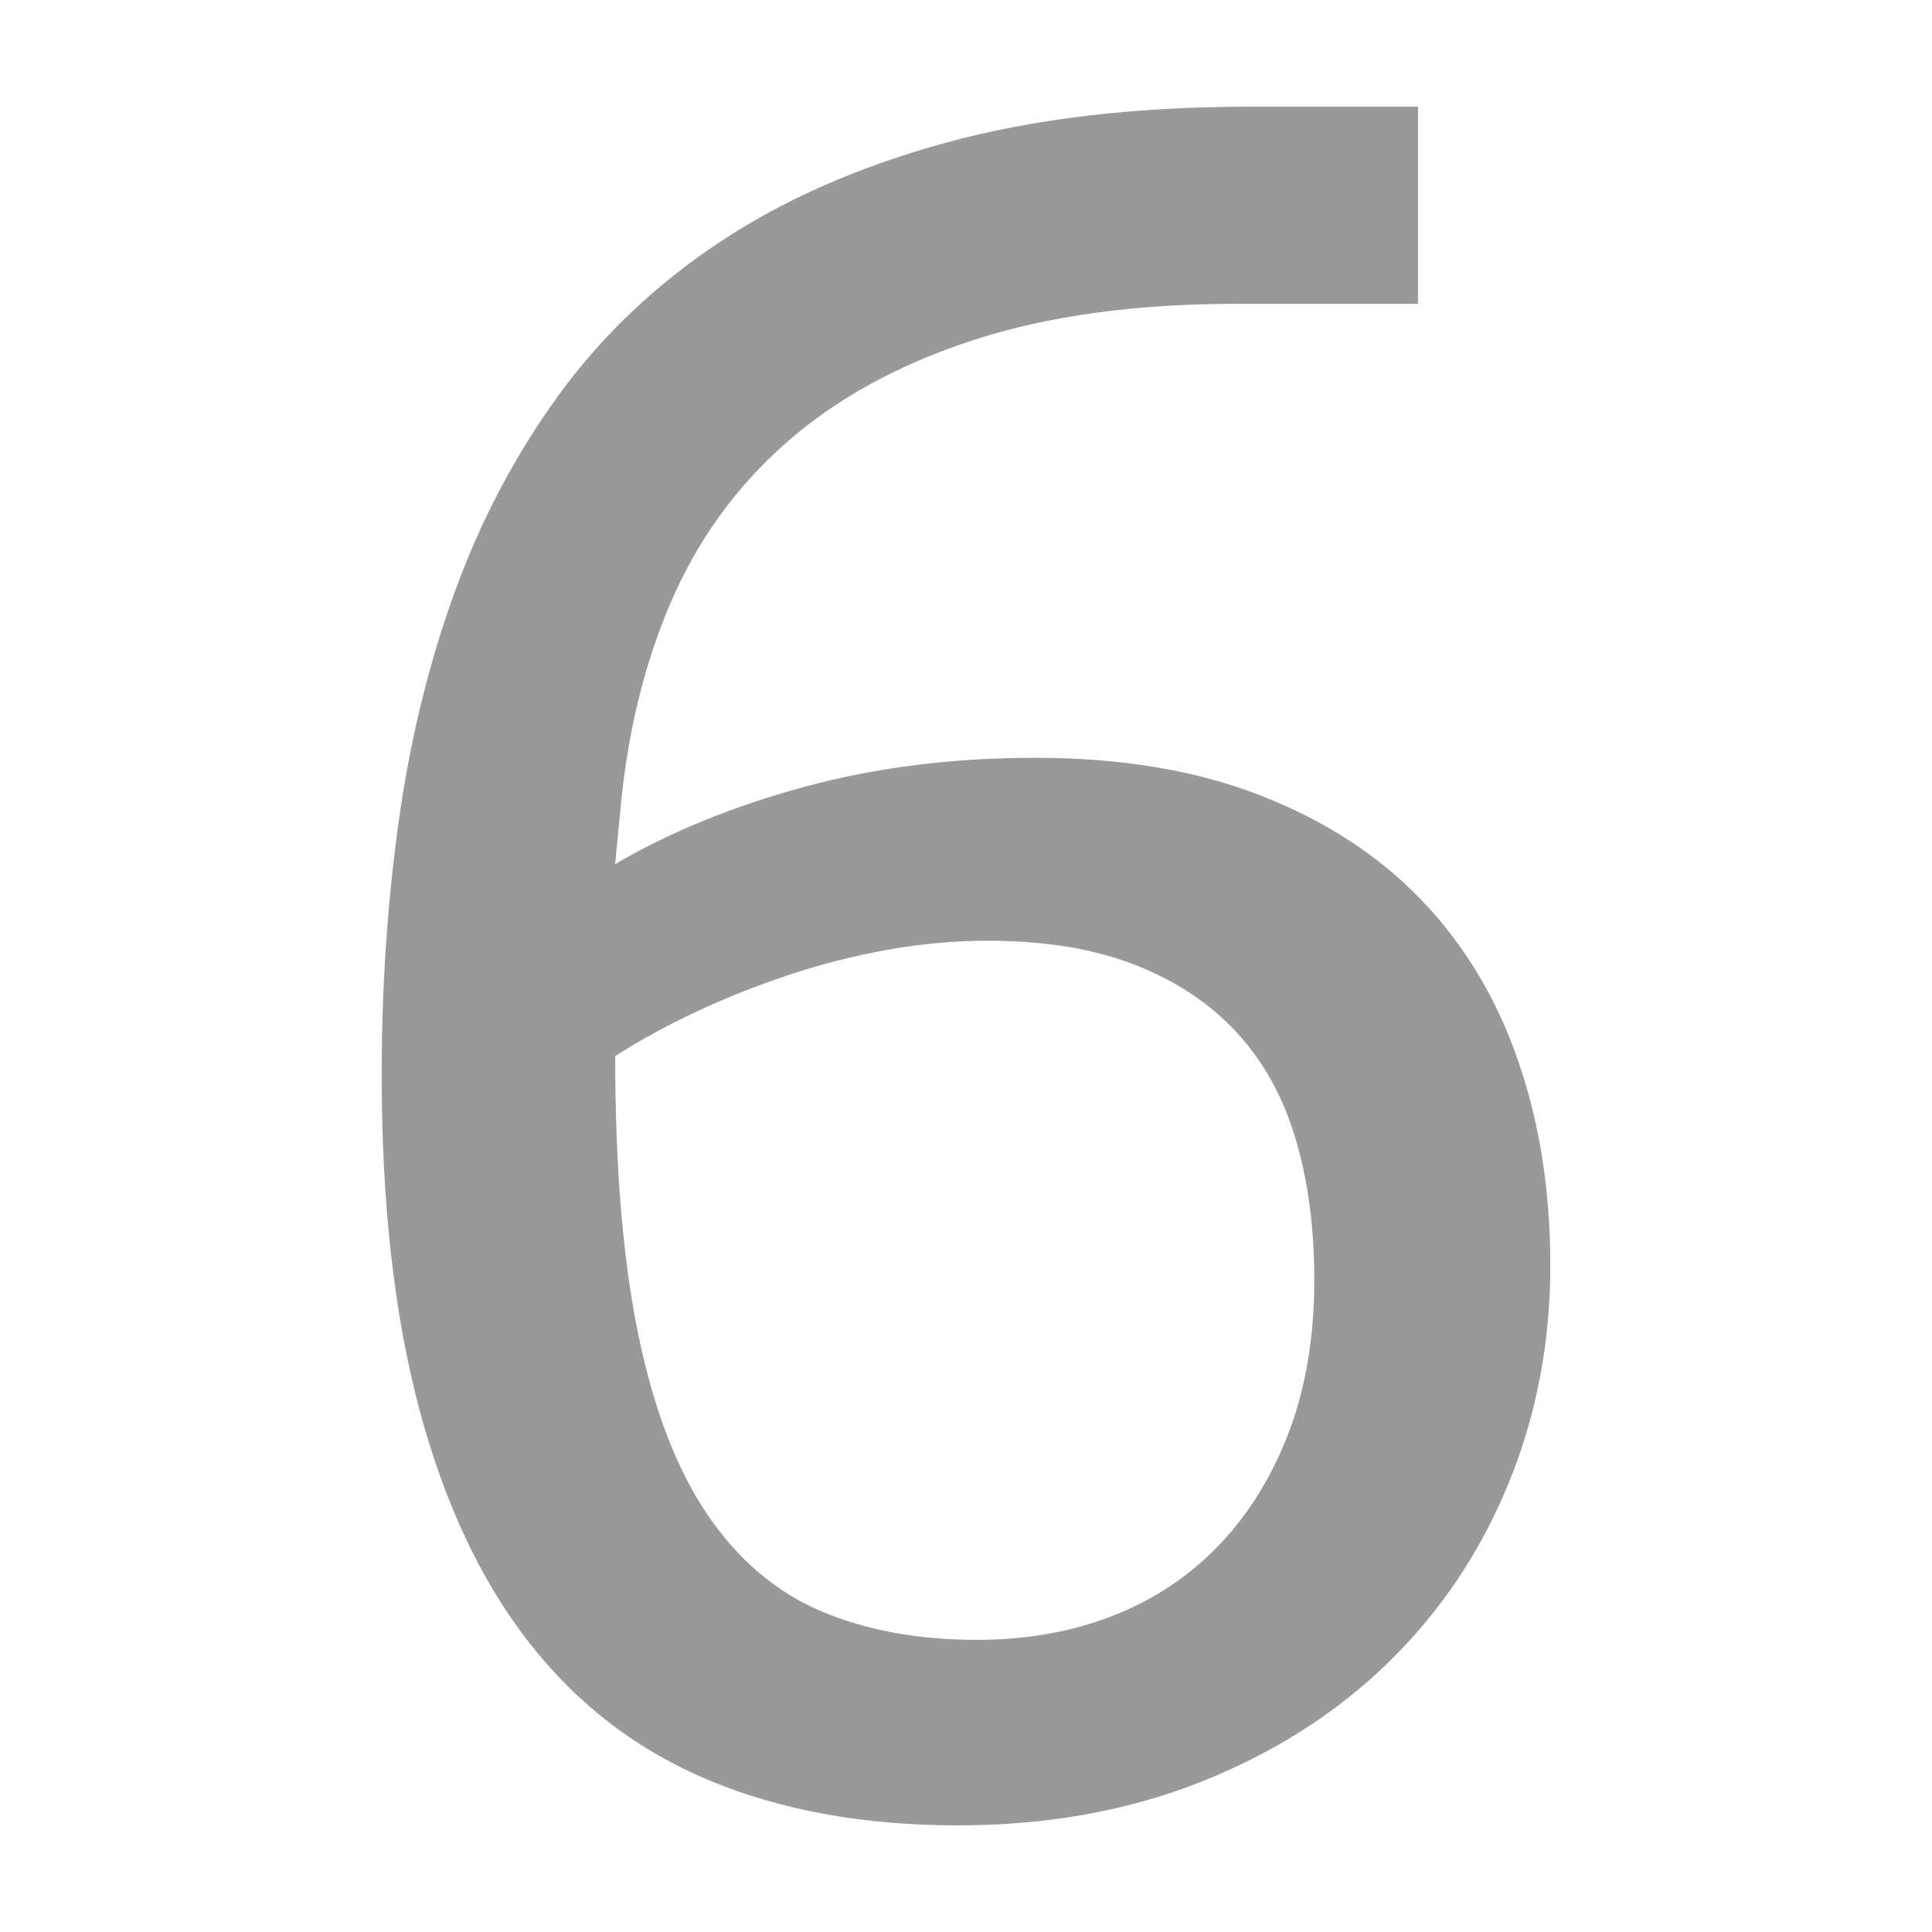
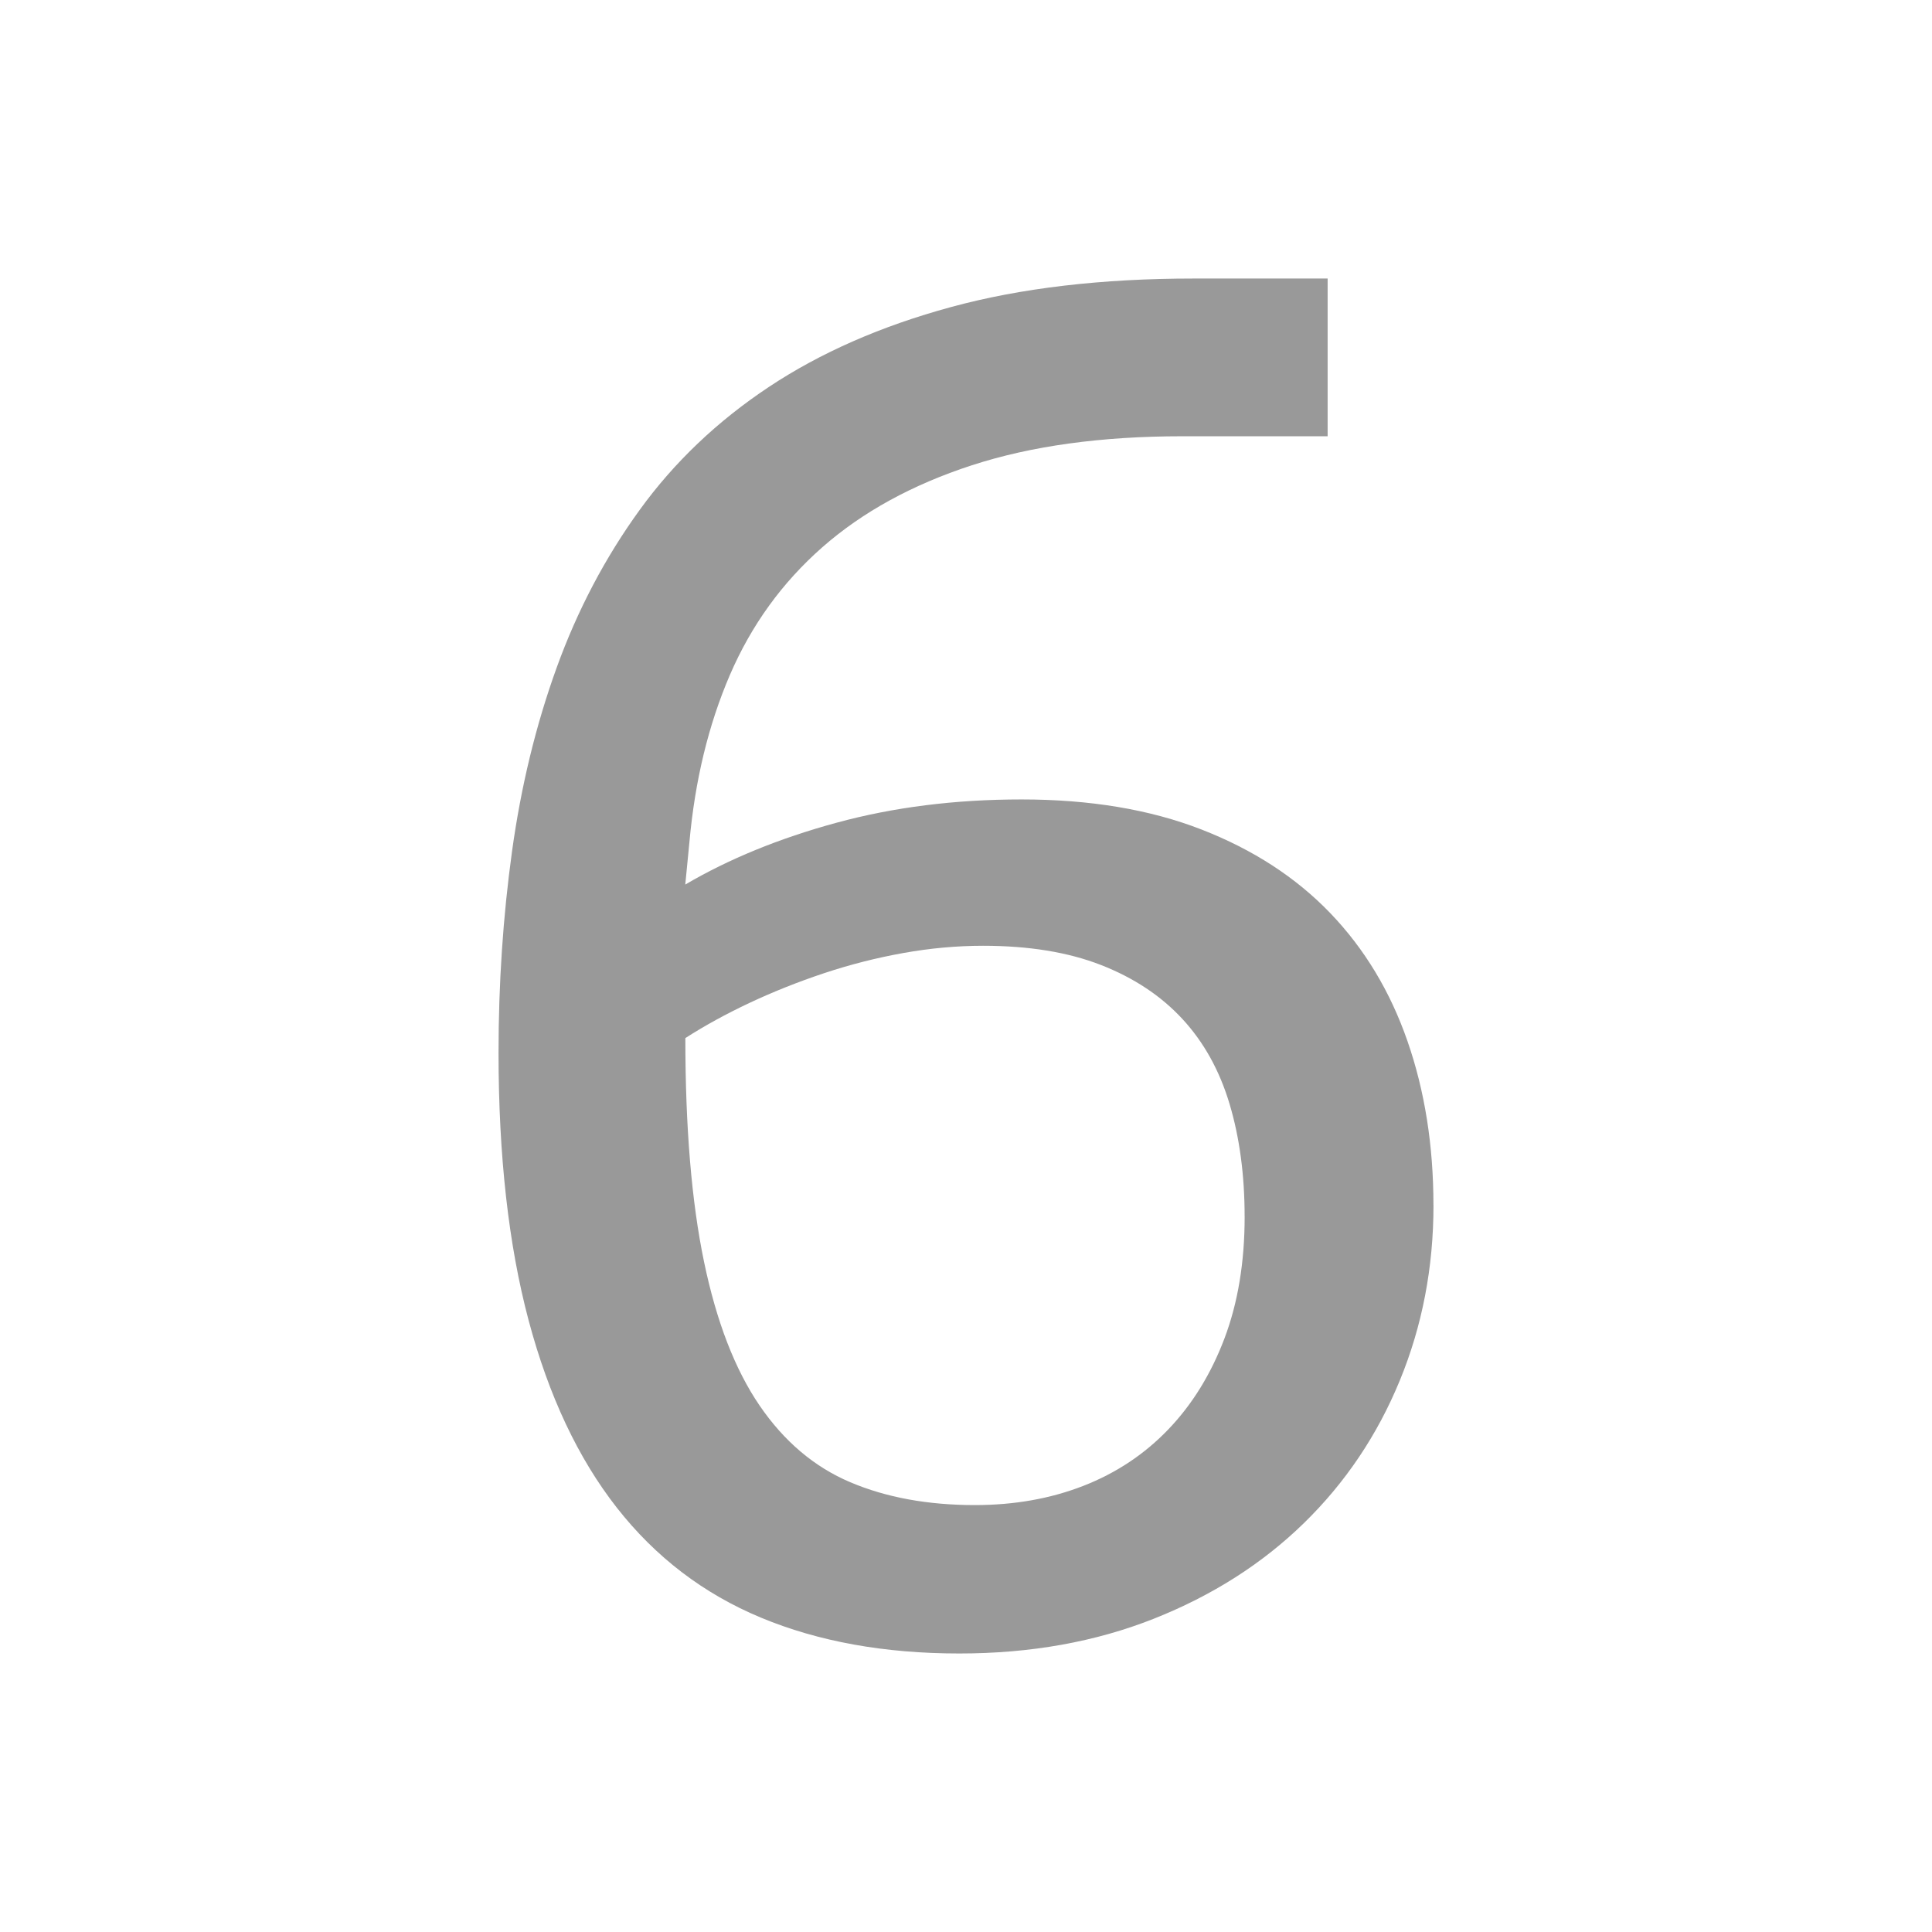
<svg xmlns="http://www.w3.org/2000/svg" id="svg2" xml:space="preserve" viewBox="0 0 67.704 61.238" version="1.1" width="16" height="16">
  <defs id="defs33">
    
  
      
      
      
      
      
      
      
      
      
      
      
      
      
      
      
      
      
      
      
      
      
      
      
      
    </defs>
-   <g style="font-size:93.093px;font-style:normal;font-variant:normal;font-weight:normal;font-stretch:normal;line-height:125%;letter-spacing:0px;word-spacing:0px;fill:#999999;fill-opacity:1;stroke:none;font-family:Consolas;-inkscape-font-specification:Consolas" id="text2983">
-     <path d="m 54.33,41.097 c -4.7e-5,2.727 -0.492,5.288 -1.477,7.682 -0.985,2.394 -2.386,4.477 -4.205,6.25 -1.818,1.773 -4.008,3.167 -6.568,4.182 -2.561,1.015 -5.402,1.523 -8.523,1.523 -3.273,-10e-7 -6.167,-0.523 -8.682,-1.568 -2.515,-1.045 -4.621,-2.652 -6.318,-4.818 -1.697,-2.167 -2.985,-4.902 -3.864,-8.205 -0.879,-3.303 -1.318,-7.212 -1.318,-11.728 -6e-6,-3.03 0.197,-5.97 0.591,-8.818 0.394,-2.849 1.045,-5.53 1.955,-8.046 0.909,-2.515 2.121,-4.818 3.636,-6.909 C 21.071,8.55 22.958,6.755 25.215,5.255 27.473,3.755 30.132,2.588 33.193,1.755 36.254,0.921 39.799,0.505 43.829,0.505 l 5.864,0 0,6.909 -6.364,0 c -3.546,5.25e-5 -6.621,0.424 -9.227,1.273 -2.606,0.849 -4.788,2.046 -6.546,3.591 -1.758,1.546 -3.106,3.409 -4.046,5.591 -0.939,2.182 -1.53,4.621 -1.773,7.318 l -0.182,1.864 c 1.909,-1.121 4.114,-2.023 6.614,-2.705 2.5,-0.682 5.205,-1.023 8.114,-1.023 3,3.6e-5 5.629,0.439 7.887,1.318 2.258,0.879 4.136,2.099 5.636,3.659 1.5,1.561 2.629,3.432 3.386,5.614 0.758,2.182 1.136,4.576 1.136,7.182 z m -8.273,0.5 c -3.9e-5,-1.818 -0.22,-3.462 -0.659,-4.932 -0.439,-1.47 -1.129,-2.712 -2.068,-3.727 -0.939,-1.015 -2.129,-1.803 -3.568,-2.364 -1.439,-0.561 -3.159,-0.841 -5.159,-0.841 -1.152,3e-5 -2.318,0.106 -3.5,0.318 -1.182,0.212 -2.341,0.508 -3.477,0.886 -1.136,0.379 -2.22,0.811 -3.25,1.295 -1.03,0.485 -1.97,1 -2.818,1.545 -1.4e-5,3.909 0.273,7.174 0.818,9.796 0.545,2.621 1.356,4.72 2.432,6.296 1.076,1.576 2.402,2.697 3.977,3.364 1.576,0.667 3.394,1 5.455,1 1.727,5e-6 3.311,-0.28 4.75,-0.841 1.439,-0.561 2.682,-1.386 3.727,-2.477 1.045,-1.091 1.864,-2.417 2.455,-3.977 0.591,-1.561 0.886,-3.341 0.886,-5.341 z" style="" id="path3000" />
+   <g style="font-size:93.093px;font-style:normal;font-variant:normal;font-weight:normal;font-stretch:normal;line-height:125%;letter-spacing:0px;word-spacing:0px;fill:#999999;fill-opacity:1;stroke:none;font-family:Consolas;-inkscape-font-specification:Consolas" id="text2983" transform="matrix(0.8,0,0,0.8,6.7704,6.1238)">
+     <path d="m 54.33,41.097 c -4.7e-5,2.727 -0.492,5.288 -1.477,7.682 -0.985,2.394 -2.386,4.477 -4.205,6.25 -1.818,1.773 -4.008,3.167 -6.568,4.182 -2.561,1.015 -5.402,1.523 -8.523,1.523 -3.273,-10e-7 -6.167,-0.523 -8.682,-1.568 -2.515,-1.045 -4.621,-2.652 -6.318,-4.818 -1.697,-2.167 -2.985,-4.902 -3.864,-8.205 -0.879,-3.303 -1.318,-7.212 -1.318,-11.728 -6e-6,-3.03 0.197,-5.97 0.591,-8.818 0.394,-2.849 1.045,-5.53 1.955,-8.046 0.909,-2.515 2.121,-4.818 3.636,-6.909 C 21.071,8.55 22.958,6.755 25.215,5.255 27.473,3.755 30.132,2.588 33.193,1.755 36.254,0.921 39.799,0.505 43.829,0.505 l 5.864,0 0,6.909 -6.364,0 c -3.546,5.25e-5 -6.621,0.424 -9.227,1.273 -2.606,0.849 -4.788,2.046 -6.546,3.591 -1.758,1.546 -3.106,3.409 -4.046,5.591 -0.939,2.182 -1.53,4.621 -1.773,7.318 l -0.182,1.864 c 1.909,-1.121 4.114,-2.023 6.614,-2.705 2.5,-0.682 5.205,-1.023 8.114,-1.023 3,3.6e-5 5.629,0.439 7.887,1.318 2.258,0.879 4.136,2.099 5.636,3.659 1.5,1.561 2.629,3.432 3.386,5.614 0.758,2.182 1.136,4.576 1.136,7.182 z m -8.273,0.5 c -3.9e-5,-1.818 -0.22,-3.462 -0.659,-4.932 -0.439,-1.47 -1.129,-2.712 -2.068,-3.727 -0.939,-1.015 -2.129,-1.803 -3.568,-2.364 -1.439,-0.561 -3.159,-0.841 -5.159,-0.841 -1.152,3e-5 -2.318,0.106 -3.5,0.318 -1.182,0.212 -2.341,0.508 -3.477,0.886 -1.136,0.379 -2.22,0.811 -3.25,1.295 -1.03,0.485 -1.97,1 -2.818,1.545 -1.4e-5,3.909 0.273,7.174 0.818,9.796 0.545,2.621 1.356,4.72 2.432,6.296 1.076,1.576 2.402,2.697 3.977,3.364 1.576,0.667 3.394,1 5.455,1 1.727,5e-6 3.311,-0.28 4.75,-0.841 1.439,-0.561 2.682,-1.386 3.727,-2.477 1.045,-1.091 1.864,-2.417 2.455,-3.977 0.591,-1.561 0.886,-3.341 0.886,-5.341 z" id="path3000" />
  </g>
</svg>
